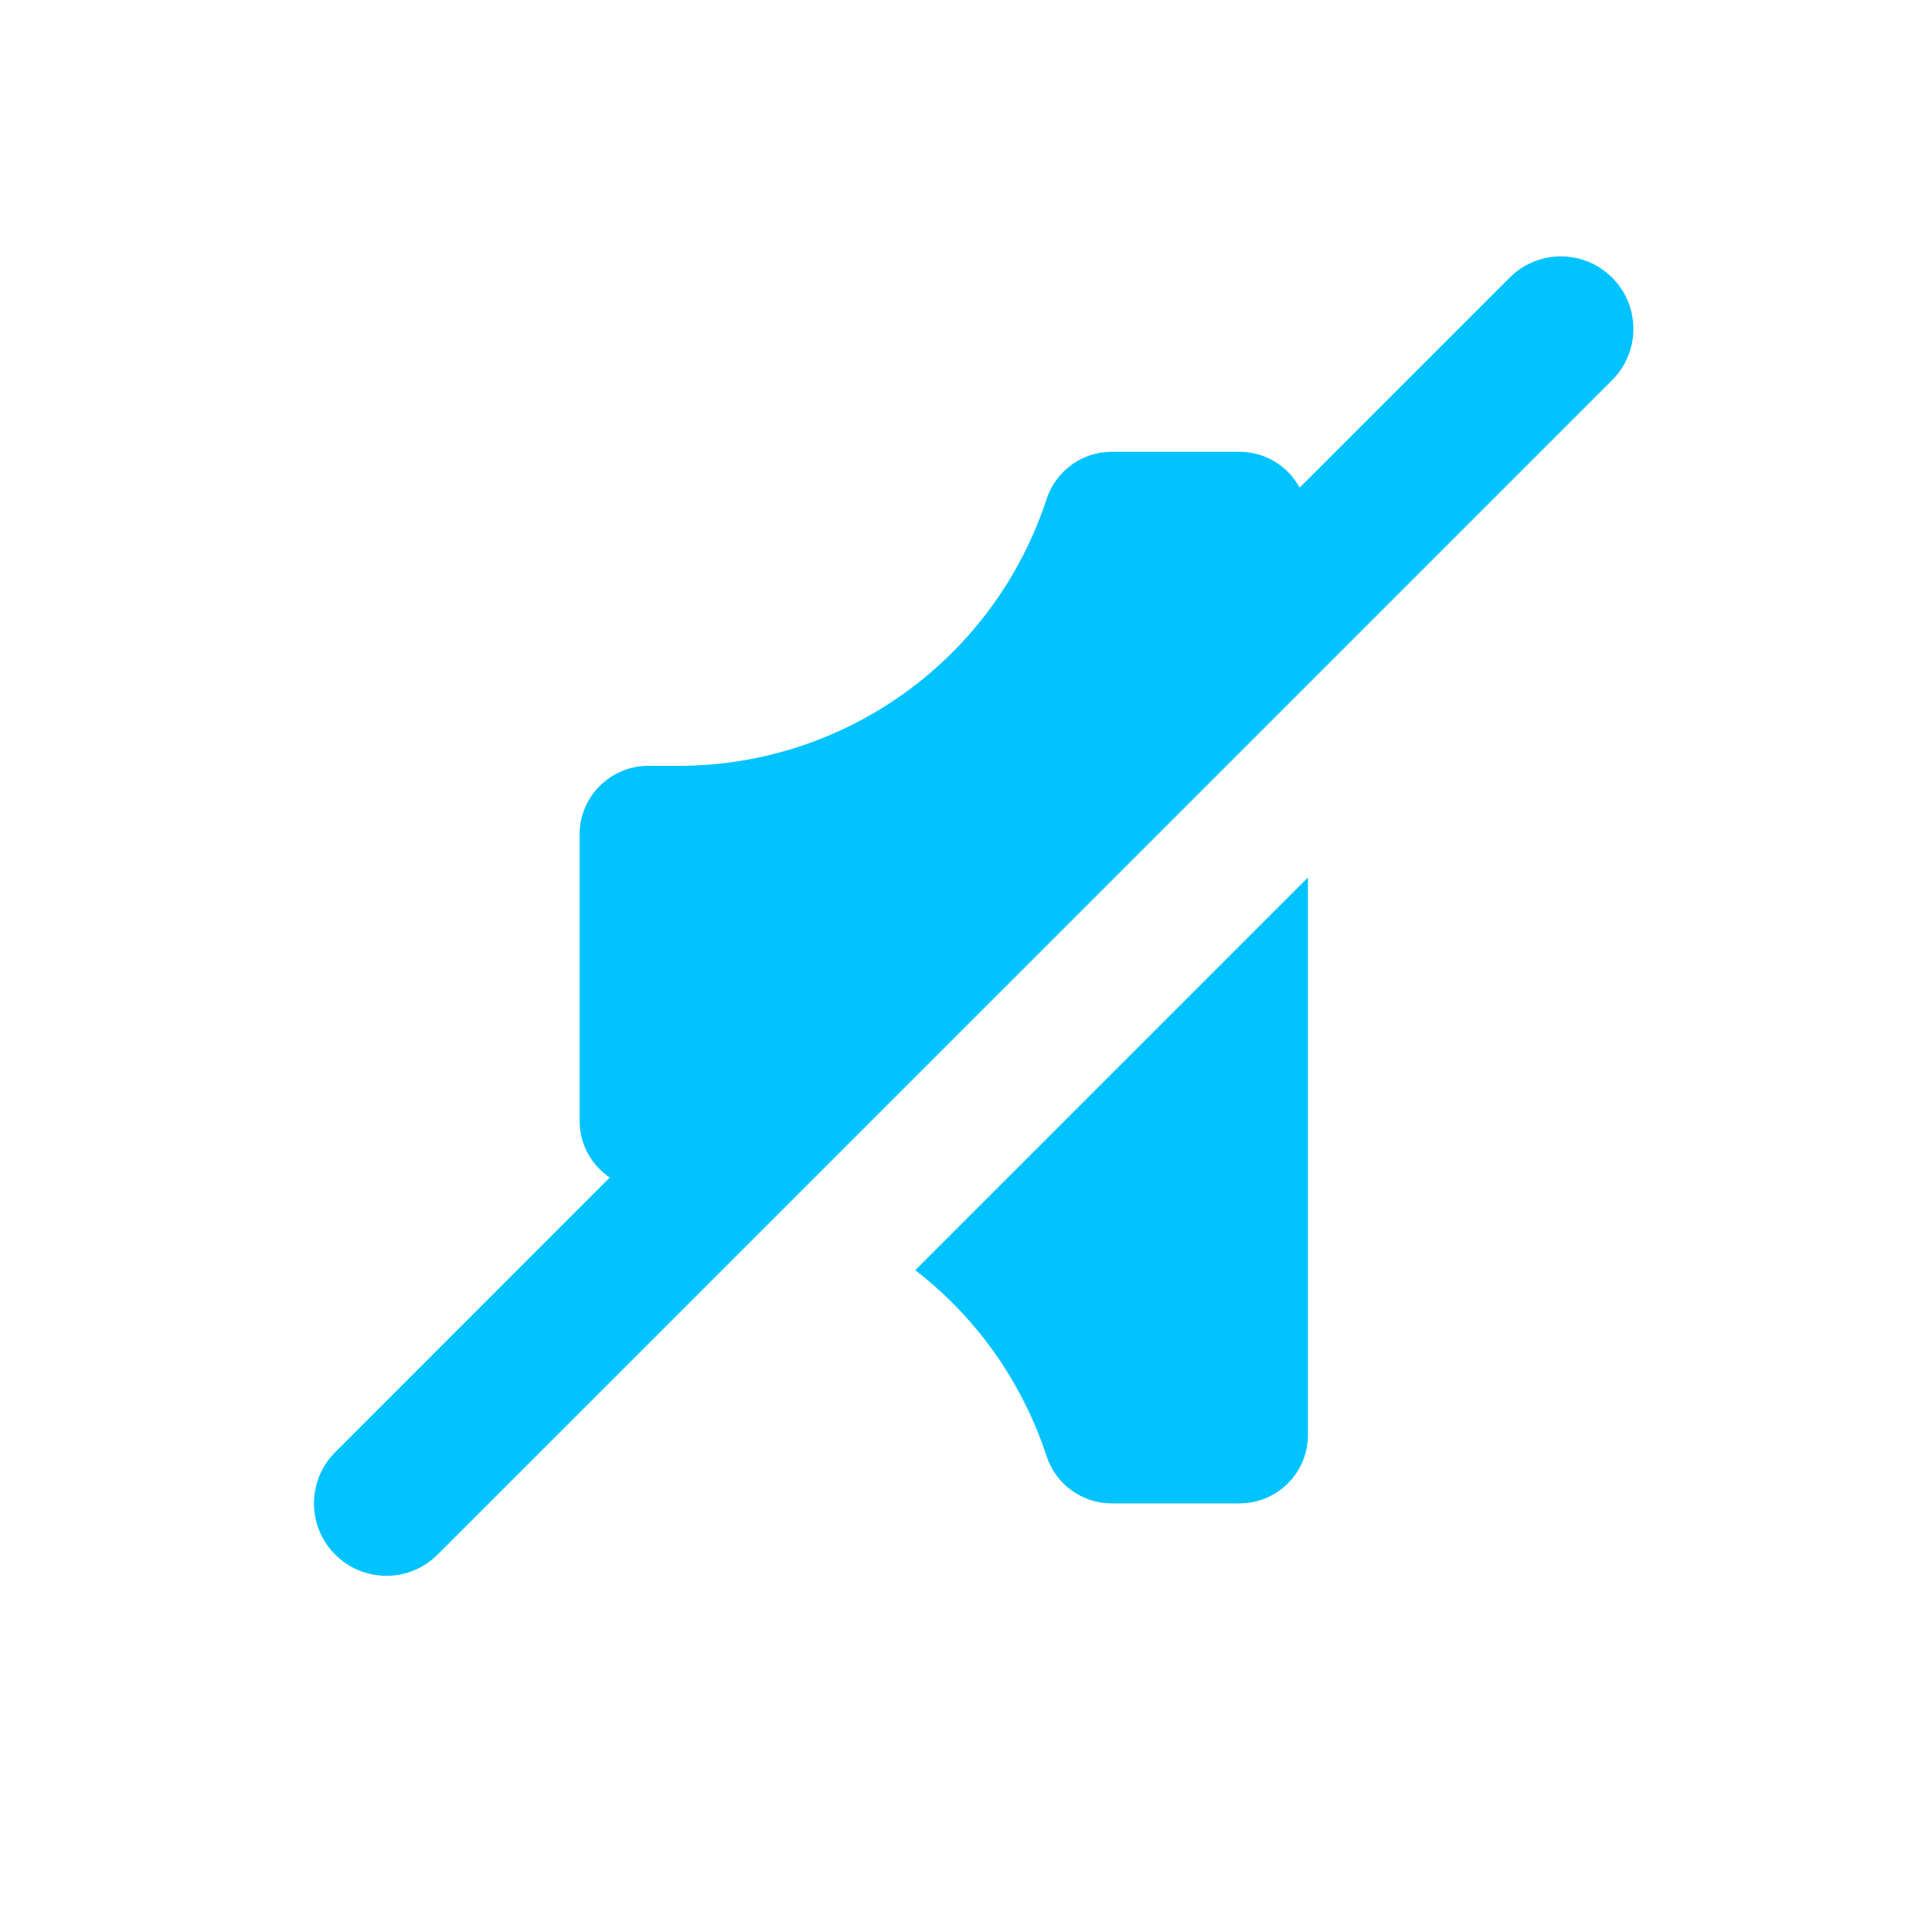
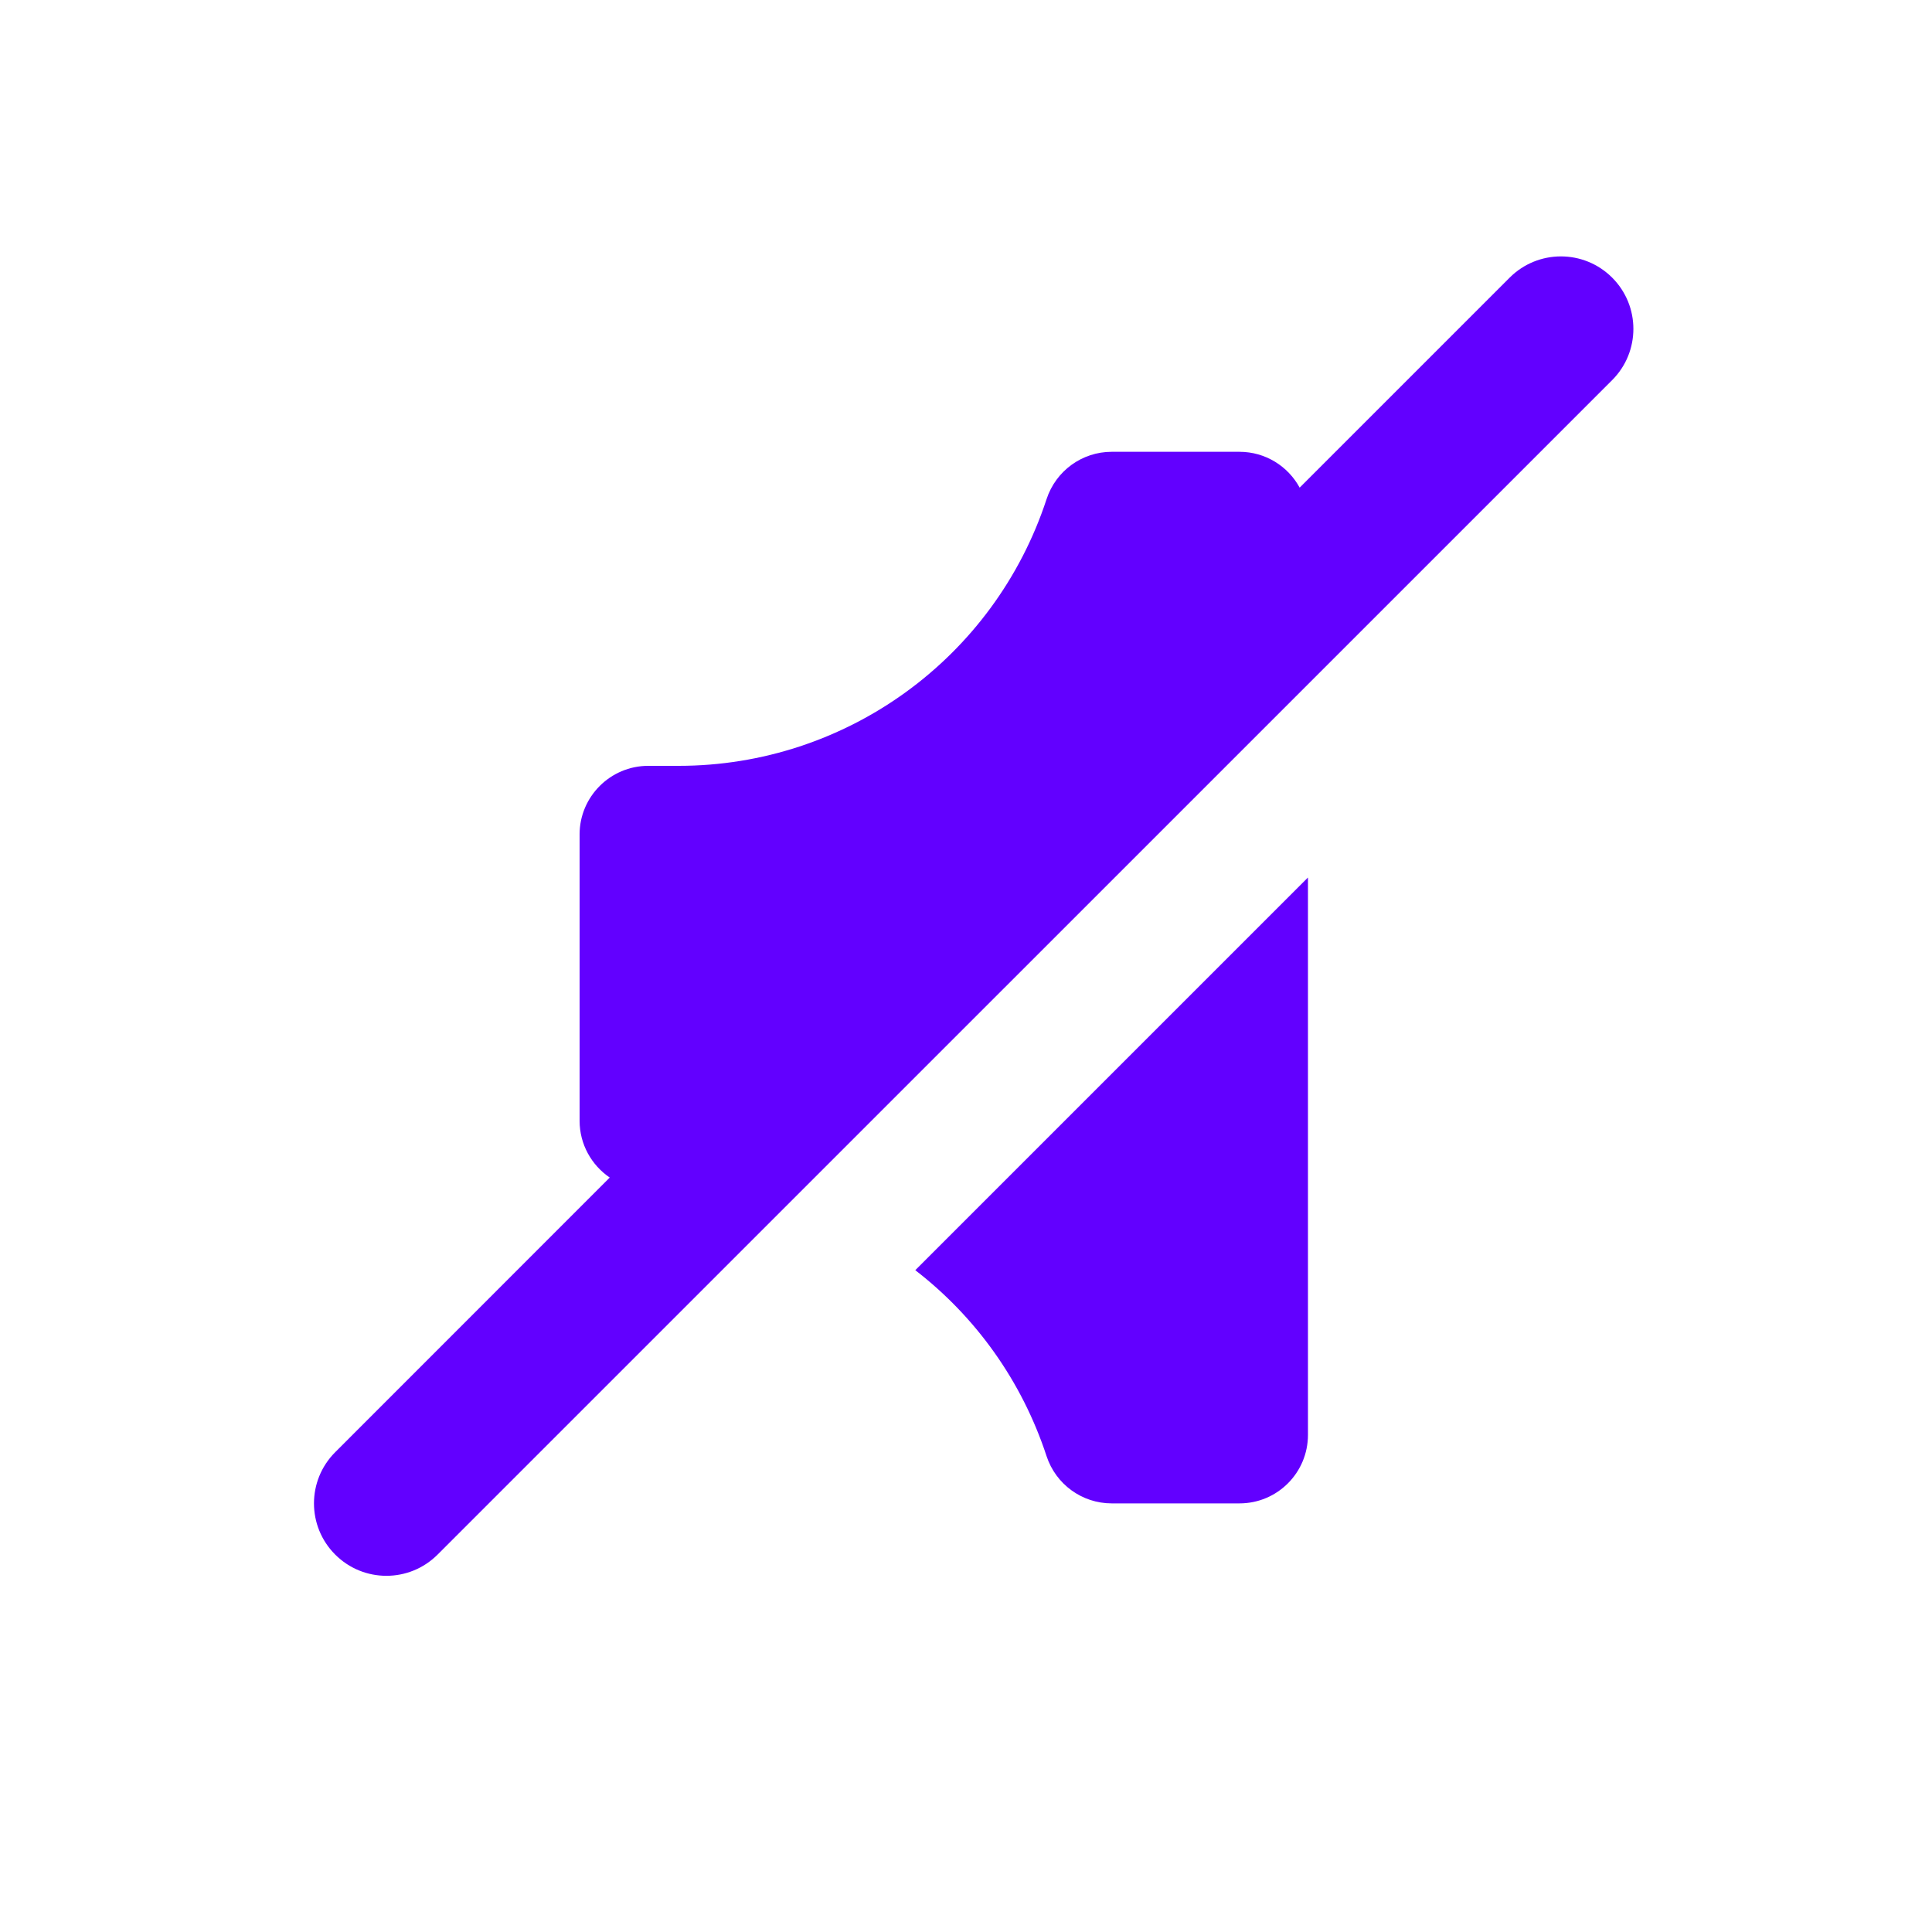
<svg xmlns="http://www.w3.org/2000/svg" width="20px" height="20px" viewBox="0 0 20 20" version="1.1">
  <g id="Sound/Effects/Mute" stroke="none" stroke-width="1" fill="none" fill-rule="evenodd">
-     <path fill="#00c3ff" d="M13.454,5.048 L15.628,2.874 C15.921,2.581 16.396,2.581 16.689,2.874 C16.982,3.167 16.982,3.642 16.689,3.935 L4.53,16.093 C4.237,16.386 3.763,16.386 3.47,16.093 C3.177,15.8 3.177,15.326 3.47,15.033 L6.312,12.19 C6.124,12.062 6,11.846 6,11.603 L6,8.637 C6,8.247 6.319,7.928 6.71,7.928 L7.025,7.928 C8.758,7.928 10.294,6.814 10.834,5.167 C10.93,4.874 11.202,4.677 11.508,4.677 L12.831,4.677 C13.1,4.677 13.334,4.827 13.454,5.048 Z M13.54,9.084 L13.54,14.853 C13.54,15.246 13.223,15.563 12.831,15.563 L11.508,15.563 C11.202,15.563 10.93,15.366 10.834,15.074 C10.577,14.291 10.096,13.628 9.475,13.149 L13.54,9.084 Z" id="path-1" />
+     <path fill="#6200ff" d="M13.454,5.048 L15.628,2.874 C15.921,2.581 16.396,2.581 16.689,2.874 C16.982,3.167 16.982,3.642 16.689,3.935 L4.53,16.093 C4.237,16.386 3.763,16.386 3.47,16.093 C3.177,15.8 3.177,15.326 3.47,15.033 L6.312,12.19 C6.124,12.062 6,11.846 6,11.603 L6,8.637 C6,8.247 6.319,7.928 6.71,7.928 L7.025,7.928 C8.758,7.928 10.294,6.814 10.834,5.167 C10.93,4.874 11.202,4.677 11.508,4.677 L12.831,4.677 C13.1,4.677 13.334,4.827 13.454,5.048 Z M13.54,9.084 L13.54,14.853 C13.54,15.246 13.223,15.563 12.831,15.563 L11.508,15.563 C11.202,15.563 10.93,15.366 10.834,15.074 C10.577,14.291 10.096,13.628 9.475,13.149 L13.54,9.084 Z" id="path-1" />
  </g>
</svg>
